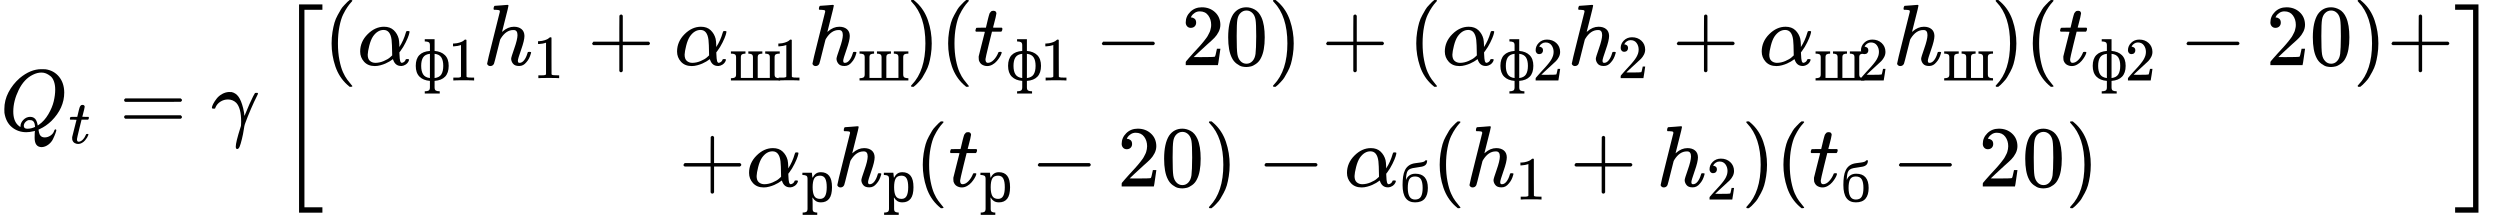
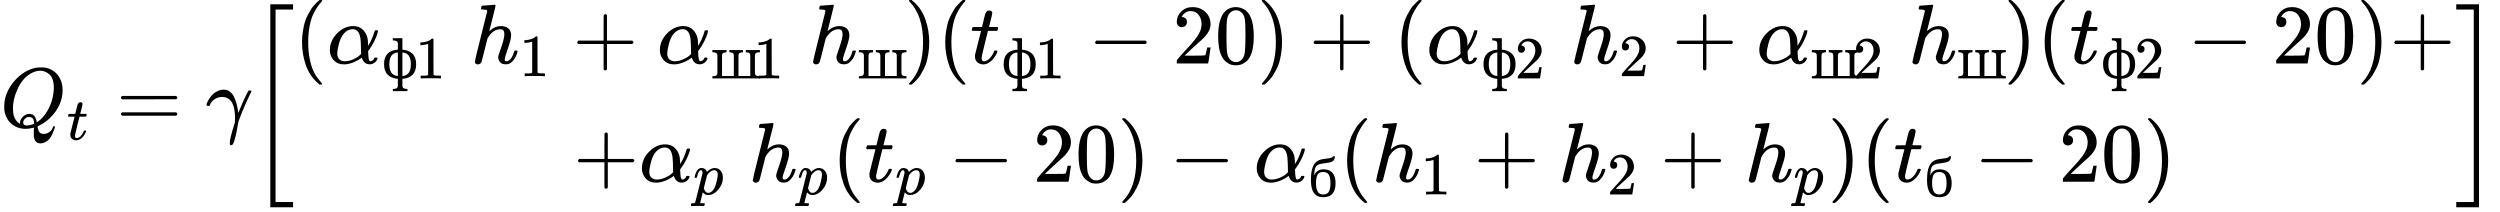
- <svg xmlns="http://www.w3.org/2000/svg" xmlns:xlink="http://www.w3.org/1999/xlink" width="521.232" height="45.28" viewBox="0 -1500.8 28797.9 2501.7">
+ <svg xmlns="http://www.w3.org/2000/svg" xmlns:xlink="http://www.w3.org/1999/xlink" width="534.8" height="45.28" viewBox="0 -1500.8 29547.9 2501.7">
  <defs>
-     <path id="i" d="m213 578-13-5q-14-5-40-10t-58-7H83v46h19q47 2 87 15t56 24 28 22q2 3 12 3 9 0 17-6V361l1-300q7-7 12-9t24-4 62-2h26V0h-11q-21 3-159 3-136 0-157-3H88v46h64q16 0 25 1t16 3 8 2 6 5 6 4v517z" />
+     <path id="j" d="M137 683q1 0 72 5t73 6q12 0 12-9 0-11-36-151-38-148-38-151 0-2 7 5 61 54 130 54 54 0 87-27t34-79q0-51-38-158T402 50q1-14 5-19t15-5q28 0 52 30t39 82q3 11 6 13t16 2q20 0 20-8 0-1-4-15-16-59-51-97-34-43-81-43h-5q-47 0-68 27t-21 57q0 16 36 118t37 153q0 59-44 59h-5q-83 0-144-98l-7-13-34-135Q132 28 127 16q-13-27-44-27-14 0-24 9T48 16q0 14 73 304l74 296q0 13-7 16t-39 5h-21q-6 6-6 8t2 19q5 19 13 19z" />
    <path id="a" d="M399-80q0 33 1 50t2 19v4l-15-4q-46-11-84-11-95 0-165 57T51 201q-1 8-1 43 0 102 48 194t129 163q124 103 249 103 38 0 48-1 97-14 156-86t60-182q0-180-148-328-63-60-131-91l-17-8V3q0-1 5-27t21-42 46-16q35 0 67 22t42 57q6 14 13 14 9 0 11-9 0-8-10-36t-28-66-54-65-76-29q-82 0-82 107v7zm237 548q0 55-15 96t-41 61-50 30-53 10q-48 0-98-25-102-49-164-176t-62-248q0-106 54-157 24-21 29-21v8q0 40 33 74t78 35q25 0 43-11t27-30 12-32 6-27l13 9q64 44 109 121t62 149 17 134zM314 18q48 0 90 21l-1 10q-4 55-37 66-12 2-19 2h-6q-3 0-4 1-20 0-41-20t-22-46q0-34 40-34z" />
    <path id="c" d="M56 347q0 13 14 20h637q15-8 15-20 0-11-14-19l-318-1H72q-16 5-16 20zm0-194q0 15 16 20h636q14-10 14-20 0-13-15-20H70q-14 7-14 20z" />
    <path id="d" d="M31 249q-20 0-20 9 0 17 15 46t40 61 63 53 77 23q27 0 33-1 48-11 79-54t53-131q14-60 14-85 0-4 1-4l12 27q20 51 45 107t43 91 22 39q2 1 16 1h13q6-6 6-9 0-4-21-44t-59-127-72-180q-6-16-13-65t-21-106q-16-65-27-90t-27-26q-17 0-17 28 0 50 54 220l6 19 1 18q1 10 1 31 0 157-57 217-40 38-95 38-48 0-88-26t-57-69q-2-9-4-9-2-2-16-2z" />
-     <path id="f" d="M247-949v2399h269v-62H309V-887h207v-62H247z" />
-     <path id="g" d="M94 250q0 69 10 131t23 107 37 88 38 67 42 52 33 34 25 21h17q14 0 14-9 0-3-17-21t-41-53-49-86-42-138-17-193 17-192 41-139 49-86 42-53 17-21q0-9-15-9h-16l-28 24q-94 85-137 212T94 250z" />
-     <path id="h" d="M34 156q0 114 86 200t189 86q70 0 112-40t57-98q6-29 7-67v-29q49 74 75 166 4 14 6 16t16 3q21 0 21-8 0-9-9-39t-36-85-61-100l-11-14 1-24q2-56 8-76t19-21q14 2 26 11t17 23q2 7 5 8t15 2q20 0 20-8 0-6-6-19-12-24-35-38t-44-15h-7q-67 0-91 72l-3 7-11-8q-10-8-30-20t-45-23-58-20-64-9q-79 0-124 50T34 156zM208 26q49 0 98 21t73 43l24 22q-2 143-7 178-14 115-92 115-69 0-121-73-27-40-44-108t-18-104q0-49 25-71t62-23z" />
+     <path id="e" d="M247-949v2399h269v-62H309V-887h207v-62H247z" />
+     <path id="f" d="M94 250q0 69 10 131t23 107 37 88 38 67 42 52 33 34 25 21h17q14 0 14-9 0-3-17-21t-41-53-49-86-42-138-17-193 17-192 41-139 49-86 42-53 17-21q0-9-15-9h-16l-28 24q-94 85-137 212T94 250z" />
+     <path id="g" d="M34 156q0 114 86 200t189 86q70 0 112-40t57-98q6-29 7-67v-29q49 74 75 166 4 14 6 16t16 3q21 0 21-8 0-9-9-39t-36-85-61-100l-11-14 1-24q2-56 8-76t19-21q14 2 26 11t17 23q2 7 5 8t15 2q20 0 20-8 0-6-6-19-12-24-35-38t-44-15h-7q-67 0-91 72l-3 7-11-8q-10-8-30-20t-45-23-58-20-64-9q-79 0-124 50T34 156zM208 26q49 0 98 21t73 43l24 22q-2 143-7 178-14 115-92 115-69 0-121-73-27-40-44-108t-18-104q0-49 25-71t62-23z" />
+     <path id="h" d="m213 578-13-5q-14-5-40-10t-58-7H83v46h19q47 2 87 15t56 24 28 22q2 3 12 3 9 0 17-6V361l1-300q7-7 12-9t24-4 62-2h26V0h-11q-21 3-159 3-136 0-157-3H88v46h64q16 0 25 1t16 3 8 2 6 5 6 4v517z" />
    <path id="b" d="M26 385q-7 7-7 10 0 4 3 16t5 14q2 5 9 5t51 1h53l19 80q3 11 7 29t7 26 6 20 8 17 10 12 14 9 18 2q18-1 25-11t7-19q0-7-9-47t-20-79l-10-37q0-2 50-2h51q7-7 7-11 0-22-13-35H210l-36-145Q135 80 135 68q0-42 27-42 35 0 68 34t53 84q2 6 5 7t15 2h4q15 0 15-8 0-3-3-12-5-16-18-38t-34-47-51-42-61-17q-30 0-57 15T59 56q-2 8-2 27v18l35 140q35 141 36 142 0 2-51 2H26z" />
-     <path id="j" d="M137 683q1 0 72 5t73 6q12 0 12-9 0-11-36-151-38-148-38-151 0-2 7 5 61 54 130 54 54 0 87-27t34-79q0-51-38-158T402 50q1-14 5-19t15-5q28 0 52 30t39 82q3 11 6 13t16 2q20 0 20-8 0-1-4-15-16-59-51-97-34-43-81-43h-5q-47 0-68 27t-21 57q0 16 36 118t37 153q0 59-44 59h-5q-83 0-144-98l-7-13-34-135Q132 28 127 16q-13-27-44-27-14 0-24 9T48 16q0 14 73 304l74 296q0 13-7 16t-39 5h-21q-6 6-6 8t2 19q5 19 13 19z" />
    <path id="k" d="M56 237v13l14 20h299v150l1 150q10 13 19 13 13 0 20-15V270h298q15-8 15-20t-15-20H409V-68q-8-14-18-14h-4q-12 0-18 14v298H70q-14 7-14 20z" />
    <path id="l" d="m60 749 4 1h22l28-24q94-85 137-212t43-264q0-68-10-131T261 12t-37-88-38-67-41-51-32-33-23-19l-4-4H63q-3 0-5 3t-3 9q1 1 11 13Q221-64 221 250T66 725q-10 12-11 13 0 8 5 11z" />
    <path id="m" d="M84 237v13l14 20h581q15-8 15-20t-15-20H98q-14 7-14 20z" />
    <path id="n" d="M109 429q-27 0-43 18t-16 44q0 71 53 123t132 52q91 0 152-56t62-145q0-43-20-82t-48-68-80-74q-36-31-100-92l-59-56 76-1q157 0 167 5 7 2 24 89v3h40v-3q-1-3-13-91T421 3V0H50v31q0 7 6 15t30 35q29 32 50 56 9 10 34 37t34 37 29 33 28 34 23 30 21 32 15 29 13 32 7 30 3 33q0 63-34 109t-97 46q-33 0-58-17t-35-33-10-19q0-1 5-1 18 0 37-14t19-46q0-25-16-42t-45-18z" />
    <path id="o" d="M96 585q56 81 153 81 48 0 96-26t78-92q37-83 37-228 0-155-43-237-20-42-55-67t-61-31-51-7q-26 0-52 6t-61 32-55 67q-43 82-43 237 0 174 57 265zm225 12q-30 32-71 32-42 0-72-32-25-26-33-72t-8-192q0-158 8-208t36-79q28-30 69-30 40 0 68 30 29 30 36 84t8 203q0 145-8 191t-33 73z" />
-     <path id="p" d="M11 1388v62h269V-949H11v62h207v2275H11z" />
+     <path id="p" d="M23 287q1 3 2 8t5 22 10 31 15 33 20 30 26 22 33 9q75 0 96-64l10 9q62 55 118 55 65 0 102-47t37-114q0-108-76-199T249-10q-22 0-39 6-11 5-23 15t-19 17l-7 8q-1-1-22-87t-21-87q0-6 8-7t37-3h25q6-7 6-9t-3-18q-3-12-6-15t-13-4h-11q-9 0-34 1t-62 1q-70 0-89-2h-8q-7 7-7 11 2 27 13 35h20q34 1 39 12 3 6 61 239t61 247q1 5 1 14 0 41-25 41-22 0-37-28t-23-61-12-36q-2-2-16-2H29q-6 6-6 9zm155-185q22-76 74-76 30 0 58 23t46 58q18 34 36 108t19 110v6q0 74-61 74-11 0-22-3t-22-9-20-13-17-15-15-15-11-14-8-10l-3-4q0-1-3-14t-11-44-14-52q-26-106-26-110z" />
+     <path id="q" d="M11 1388v62h269V-949H11v62h207v2275H11z" />
  </defs>
  <g data-mml-node="math" stroke="currentColor" fill="currentColor" stroke-width="0">
    <g data-mml-node="msub">
      <use xlink:href="#a" data-mml-node="mi" transform="scale(1 -1)" />
      <g data-mml-node="TeXAtom">
        <use xlink:href="#b" data-mml-node="mi" transform="matrix(.707 0 0 -.707 791 150)" />
      </g>
    </g>
    <use xlink:href="#c" data-mml-node="mo" transform="matrix(1 0 0 -1 1374 0)" />
    <use xlink:href="#d" data-mml-node="mi" transform="matrix(1 0 0 -1 2429.8 0)" />
-     <use xlink:href="#e" data-mml-node="mtext" transform="matrix(1 0 0 -1 2947.8 0)" />
    <g data-mml-node="mrow">
-       <use xlink:href="#f" data-mml-node="mo" transform="matrix(1 0 0 -1 3197.8 0)" />
+       <use xlink:href="#e" data-mml-node="mo" transform="matrix(1 0 0 -1 2947.8 0)" />
      <g data-mml-node="mtable">
        <g data-mml-node="mtr">
          <g data-mml-node="mtd">
-             <use xlink:href="#g" data-mml-node="mo" transform="matrix(1 0 0 -1 3725.8 -750.8)" />
-             <g data-mml-node="msub">
-               <use xlink:href="#h" data-mml-node="mi" transform="matrix(1 0 0 -1 4114.8 -750.8)" />
-               <g data-mml-node="TeXAtom">
-                 <text data-variant="normal" transform="matrix(.707 0 0 .707 4754.8 -574.1)" font-size="884" font-family="serif" data-mml-node="mo">ф</text>
-                 <use xlink:href="#i" data-mml-node="mn" transform="matrix(.707 0 0 -.707 5159.628 -574.1)" />
-               </g>
-             </g>
+             <use xlink:href="#f" data-mml-node="mo" transform="matrix(1 0 0 -1 3475.8 -750.8)" />
+             <g data-mml-node="msub">
+               <use xlink:href="#g" data-mml-node="mi" transform="matrix(1 0 0 -1 3864.8 -750.8)" />
+               <g data-mml-node="TeXAtom">
+                 <text data-variant="normal" transform="matrix(.707 0 0 .707 4504.8 -574.1)" font-size="884" font-family="serif" data-mml-node="mo">ф</text>
+                 <use xlink:href="#h" data-mml-node="mn" transform="matrix(.707 0 0 -.707 4909.628 -574.1)" />
+               </g>
+             </g>
+             <use xlink:href="#i" data-mml-node="mtext" transform="matrix(1 0 0 -1 5313.2 -750.8)" />
            <g data-mml-node="msub">
              <use xlink:href="#j" data-mml-node="mi" transform="matrix(1 0 0 -1 5563.2 -750.8)" />
              <g data-mml-node="TeXAtom">
-                 <use xlink:href="#i" data-mml-node="mn" transform="matrix(.707 0 0 -.707 6139.2 -600.8)" />
+                 <use xlink:href="#h" data-mml-node="mn" transform="matrix(.707 0 0 -.707 6139.2 -600.8)" />
              </g>
            </g>
            <use xlink:href="#k" data-mml-node="mo" transform="matrix(1 0 0 -1 6765 -750.8)" />
            <g data-mml-node="msub">
-               <use xlink:href="#h" data-mml-node="mi" transform="matrix(1 0 0 -1 7765.2 -750.8)" />
+               <use xlink:href="#g" data-mml-node="mi" transform="matrix(1 0 0 -1 7765.2 -750.8)" />
              <g data-mml-node="TeXAtom">
                <text data-variant="normal" transform="matrix(.707 0 0 .707 8405.2 -574.1)" font-size="884" font-family="serif" data-mml-node="mo">ш</text>
-                 <use xlink:href="#i" data-mml-node="mn" transform="matrix(.707 0 0 -.707 8907.1 -574.1)" />
-               </g>
-             </g>
-             <g data-mml-node="msub">
-               <use xlink:href="#j" data-mml-node="mi" transform="matrix(1 0 0 -1 9310.8 -750.8)" />
-               <g data-mml-node="TeXAtom">
-                 <text data-variant="normal" transform="matrix(.707 0 0 .707 9886.8 -574.1)" font-size="884" font-family="serif" data-mml-node="mo">ш</text>
-               </g>
-             </g>
-             <use xlink:href="#l" data-mml-node="mo" transform="matrix(1 0 0 -1 10438.8 -750.8)" />
-             <use xlink:href="#g" data-mml-node="mo" transform="matrix(1 0 0 -1 10827.8 -750.8)" />
-             <g data-mml-node="msub">
-               <use xlink:href="#b" data-mml-node="mi" transform="matrix(1 0 0 -1 11216.8 -750.8)" />
-               <g data-mml-node="TeXAtom">
-                 <text data-variant="normal" transform="matrix(.707 0 0 .707 11577.8 -574.1)" font-size="884" font-family="serif" data-mml-node="mo">ф</text>
-                 <use xlink:href="#i" data-mml-node="mn" transform="matrix(.707 0 0 -.707 11982.628 -574.1)" />
-               </g>
-             </g>
-             <use xlink:href="#m" data-mml-node="mo" transform="matrix(1 0 0 -1 12608.4 -750.8)" />
-             <g data-mml-node="mn" transform="matrix(1 0 0 -1 13608.6 -750.8)">
-               <use xlink:href="#n" />
-               <use xlink:href="#o" transform="translate(500)" />
-             </g>
-             <use xlink:href="#l" data-mml-node="mo" transform="matrix(1 0 0 -1 14608.6 -750.8)" />
-             <use xlink:href="#k" data-mml-node="mo" transform="matrix(1 0 0 -1 15219.8 -750.8)" />
-             <use xlink:href="#g" data-mml-node="mo" transform="matrix(1 0 0 -1 16220.1 -750.8)" />
-             <g data-mml-node="msub">
-               <use xlink:href="#h" data-mml-node="mi" transform="matrix(1 0 0 -1 16609.1 -750.8)" />
-               <g data-mml-node="TeXAtom">
-                 <text data-variant="normal" transform="matrix(.707 0 0 .707 17249.1 -574.1)" font-size="884" font-family="serif" data-mml-node="mo">ф</text>
-                 <use xlink:href="#n" data-mml-node="mn" transform="matrix(.707 0 0 -.707 17653.928 -574.1)" />
-               </g>
-             </g>
-             <g data-mml-node="msub">
-               <use xlink:href="#j" data-mml-node="mi" transform="matrix(1 0 0 -1 18057.5 -750.8)" />
-               <g data-mml-node="TeXAtom">
-                 <use xlink:href="#n" data-mml-node="mn" transform="matrix(.707 0 0 -.707 18633.5 -600.8)" />
-               </g>
-             </g>
-             <use xlink:href="#k" data-mml-node="mo" transform="matrix(1 0 0 -1 19259.2 -750.8)" />
-             <g data-mml-node="msub">
-               <use xlink:href="#h" data-mml-node="mi" transform="matrix(1 0 0 -1 20259.5 -750.8)" />
-               <g data-mml-node="TeXAtom">
-                 <text data-variant="normal" transform="matrix(.707 0 0 .707 20899.5 -574.1)" font-size="884" font-family="serif" data-mml-node="mo">ш</text>
-                 <use xlink:href="#n" data-mml-node="mn" transform="matrix(.707 0 0 -.707 21401.4 -574.1)" />
-               </g>
-             </g>
-             <g data-mml-node="msub">
-               <use xlink:href="#j" data-mml-node="mi" transform="matrix(1 0 0 -1 21805 -750.8)" />
-               <g data-mml-node="TeXAtom">
-                 <text data-variant="normal" transform="matrix(.707 0 0 .707 22381 -574.1)" font-size="884" font-family="serif" data-mml-node="mo">ш</text>
-               </g>
-             </g>
-             <use xlink:href="#l" data-mml-node="mo" transform="matrix(1 0 0 -1 22933 -750.8)" />
-             <use xlink:href="#g" data-mml-node="mo" transform="matrix(1 0 0 -1 23322 -750.8)" />
-             <g data-mml-node="msub">
-               <use xlink:href="#b" data-mml-node="mi" transform="matrix(1 0 0 -1 23711 -750.8)" />
-               <g data-mml-node="TeXAtom">
-                 <text data-variant="normal" transform="matrix(.707 0 0 .707 24072 -574.1)" font-size="884" font-family="serif" data-mml-node="mo">ф</text>
-                 <use xlink:href="#n" data-mml-node="mn" transform="matrix(.707 0 0 -.707 24476.828 -574.1)" />
-               </g>
-             </g>
-             <use xlink:href="#m" data-mml-node="mo" transform="matrix(1 0 0 -1 25102.6 -750.8)" />
-             <g data-mml-node="mn" transform="matrix(1 0 0 -1 26102.9 -750.8)">
-               <use xlink:href="#n" />
-               <use xlink:href="#o" transform="translate(500)" />
-             </g>
-             <use xlink:href="#l" data-mml-node="mo" transform="matrix(1 0 0 -1 27102.9 -750.8)" />
-             <use xlink:href="#k" data-mml-node="mo" transform="matrix(1 0 0 -1 27491.9 -750.8)" />
+                 <use xlink:href="#h" data-mml-node="mn" transform="matrix(.707 0 0 -.707 8907.1 -574.1)" />
+               </g>
+             </g>
+             <use xlink:href="#i" data-mml-node="mtext" transform="matrix(1 0 0 -1 9310.8 -750.8)" />
+             <g data-mml-node="msub">
+               <use xlink:href="#j" data-mml-node="mi" transform="matrix(1 0 0 -1 9560.8 -750.8)" />
+               <g data-mml-node="TeXAtom">
+                 <text data-variant="normal" transform="matrix(.707 0 0 .707 10136.8 -574.1)" font-size="884" font-family="serif" data-mml-node="mo">ш</text>
+               </g>
+             </g>
+             <use xlink:href="#l" data-mml-node="mo" transform="matrix(1 0 0 -1 10688.8 -750.8)" />
+             <use xlink:href="#f" data-mml-node="mo" transform="matrix(1 0 0 -1 11077.8 -750.8)" />
+             <g data-mml-node="msub">
+               <use xlink:href="#b" data-mml-node="mi" transform="matrix(1 0 0 -1 11466.8 -750.8)" />
+               <g data-mml-node="TeXAtom">
+                 <text data-variant="normal" transform="matrix(.707 0 0 .707 11827.8 -574.1)" font-size="884" font-family="serif" data-mml-node="mo">ф</text>
+                 <use xlink:href="#h" data-mml-node="mn" transform="matrix(.707 0 0 -.707 12232.628 -574.1)" />
+               </g>
+             </g>
+             <use xlink:href="#m" data-mml-node="mo" transform="matrix(1 0 0 -1 12858.4 -750.8)" />
+             <g data-mml-node="mn" transform="matrix(1 0 0 -1 13858.6 -750.8)">
+               <use xlink:href="#n" />
+               <use xlink:href="#o" transform="translate(500)" />
+             </g>
+             <use xlink:href="#l" data-mml-node="mo" transform="matrix(1 0 0 -1 14858.6 -750.8)" />
+             <use xlink:href="#k" data-mml-node="mo" transform="matrix(1 0 0 -1 15469.8 -750.8)" />
+             <use xlink:href="#f" data-mml-node="mo" transform="matrix(1 0 0 -1 16470.1 -750.8)" />
+             <g data-mml-node="msub">
+               <use xlink:href="#g" data-mml-node="mi" transform="matrix(1 0 0 -1 16859.1 -750.8)" />
+               <g data-mml-node="TeXAtom">
+                 <text data-variant="normal" transform="matrix(.707 0 0 .707 17499.1 -574.1)" font-size="884" font-family="serif" data-mml-node="mo">ф</text>
+                 <use xlink:href="#n" data-mml-node="mn" transform="matrix(.707 0 0 -.707 17903.928 -574.1)" />
+               </g>
+             </g>
+             <use xlink:href="#i" data-mml-node="mtext" transform="matrix(1 0 0 -1 18307.5 -750.8)" />
+             <g data-mml-node="msub">
+               <use xlink:href="#j" data-mml-node="mi" transform="matrix(1 0 0 -1 18557.5 -750.8)" />
+               <g data-mml-node="TeXAtom">
+                 <use xlink:href="#n" data-mml-node="mn" transform="matrix(.707 0 0 -.707 19133.5 -600.8)" />
+               </g>
+             </g>
+             <use xlink:href="#k" data-mml-node="mo" transform="matrix(1 0 0 -1 19759.2 -750.8)" />
+             <g data-mml-node="msub">
+               <use xlink:href="#g" data-mml-node="mi" transform="matrix(1 0 0 -1 20759.5 -750.8)" />
+               <g data-mml-node="TeXAtom">
+                 <text data-variant="normal" transform="matrix(.707 0 0 .707 21399.5 -574.1)" font-size="884" font-family="serif" data-mml-node="mo">ш</text>
+                 <use xlink:href="#n" data-mml-node="mn" transform="matrix(.707 0 0 -.707 21901.4 -574.1)" />
+               </g>
+             </g>
+             <use xlink:href="#i" data-mml-node="mtext" transform="matrix(1 0 0 -1 22305 -750.8)" />
+             <g data-mml-node="msub">
+               <use xlink:href="#j" data-mml-node="mi" transform="matrix(1 0 0 -1 22555 -750.8)" />
+               <g data-mml-node="TeXAtom">
+                 <text data-variant="normal" transform="matrix(.707 0 0 .707 23131 -574.1)" font-size="884" font-family="serif" data-mml-node="mo">ш</text>
+               </g>
+             </g>
+             <use xlink:href="#l" data-mml-node="mo" transform="matrix(1 0 0 -1 23683 -750.8)" />
+             <use xlink:href="#f" data-mml-node="mo" transform="matrix(1 0 0 -1 24072 -750.8)" />
+             <g data-mml-node="msub">
+               <use xlink:href="#b" data-mml-node="mi" transform="matrix(1 0 0 -1 24461 -750.8)" />
+               <g data-mml-node="TeXAtom">
+                 <text data-variant="normal" transform="matrix(.707 0 0 .707 24822 -574.1)" font-size="884" font-family="serif" data-mml-node="mo">ф</text>
+                 <use xlink:href="#n" data-mml-node="mn" transform="matrix(.707 0 0 -.707 25226.828 -574.1)" />
+               </g>
+             </g>
+             <use xlink:href="#m" data-mml-node="mo" transform="matrix(1 0 0 -1 25852.6 -750.8)" />
+             <g data-mml-node="mn" transform="matrix(1 0 0 -1 26852.9 -750.8)">
+               <use xlink:href="#n" />
+               <use xlink:href="#o" transform="translate(500)" />
+             </g>
+             <use xlink:href="#l" data-mml-node="mo" transform="matrix(1 0 0 -1 27852.9 -750.8)" />
+             <use xlink:href="#k" data-mml-node="mo" transform="matrix(1 0 0 -1 28241.9 -750.8)" />
          </g>
        </g>
        <g data-mml-node="mtr">
          <g data-mml-node="mtd">
-             <use xlink:href="#k" data-mml-node="mo" transform="matrix(1 0 0 -1 7816.6 647.3)" />
-             <g data-mml-node="msub">
-               <use xlink:href="#h" data-mml-node="mi" transform="matrix(1 0 0 -1 8594.6 647.3)" />
-               <g data-mml-node="TeXAtom">
-                 <text data-variant="normal" transform="matrix(.707 0 0 .707 9234.6 824)" font-size="884" font-family="serif" data-mml-node="mo">р</text>
-               </g>
-             </g>
-             <g data-mml-node="msub">
-               <use xlink:href="#j" data-mml-node="mi" transform="matrix(1 0 0 -1 9597.1 647.3)" />
-               <g data-mml-node="TeXAtom">
-                 <text data-variant="normal" transform="matrix(.707 0 0 .707 10173.1 824)" font-size="884" font-family="serif" data-mml-node="mo">р</text>
-               </g>
-             </g>
-             <use xlink:href="#g" data-mml-node="mo" transform="matrix(1 0 0 -1 10535.7 647.3)" />
-             <g data-mml-node="msub">
-               <use xlink:href="#b" data-mml-node="mi" transform="matrix(1 0 0 -1 10924.7 647.3)" />
-               <g data-mml-node="TeXAtom">
-                 <text data-variant="normal" transform="matrix(.707 0 0 .707 11285.7 824)" font-size="884" font-family="serif" data-mml-node="mo">р</text>
-               </g>
-             </g>
-             <use xlink:href="#m" data-mml-node="mo" transform="matrix(1 0 0 -1 11870.4 647.3)" />
-             <g data-mml-node="mn" transform="matrix(1 0 0 -1 12870.7 647.3)">
-               <use xlink:href="#n" />
-               <use xlink:href="#o" transform="translate(500)" />
-             </g>
-             <use xlink:href="#l" data-mml-node="mo" transform="matrix(1 0 0 -1 13870.7 647.3)" />
-             <use xlink:href="#m" data-mml-node="mo" transform="matrix(1 0 0 -1 14481.9 647.3)" />
-             <g data-mml-node="msub">
-               <use xlink:href="#h" data-mml-node="mi" transform="matrix(1 0 0 -1 15482.1 647.3)" />
-               <g data-mml-node="TeXAtom">
-                 <text data-variant="normal" transform="matrix(.707 0 0 .707 16122.1 824)" font-size="884" font-family="serif" data-mml-node="mo">б</text>
-               </g>
-             </g>
-             <use xlink:href="#g" data-mml-node="mo" transform="matrix(1 0 0 -1 16490.1 647.3)" />
-             <g data-mml-node="msub">
-               <use xlink:href="#j" data-mml-node="mi" transform="matrix(1 0 0 -1 16879.1 647.3)" />
-               <g data-mml-node="TeXAtom">
-                 <use xlink:href="#i" data-mml-node="mn" transform="matrix(.707 0 0 -.707 17455.1 797.3)" />
-               </g>
-             </g>
-             <use xlink:href="#k" data-mml-node="mo" transform="matrix(1 0 0 -1 18080.9 647.3)" />
-             <g data-mml-node="msub">
-               <use xlink:href="#j" data-mml-node="mi" transform="matrix(1 0 0 -1 19081.1 647.3)" />
-               <g data-mml-node="TeXAtom">
-                 <use xlink:href="#n" data-mml-node="mn" transform="matrix(.707 0 0 -.707 19657.1 797.3)" />
-               </g>
-             </g>
-             <use xlink:href="#l" data-mml-node="mo" transform="matrix(1 0 0 -1 20060.6 647.3)" />
-             <use xlink:href="#g" data-mml-node="mo" transform="matrix(1 0 0 -1 20449.6 647.3)" />
-             <g data-mml-node="msub">
-               <use xlink:href="#b" data-mml-node="mi" transform="matrix(1 0 0 -1 20838.6 647.3)" />
-               <g data-mml-node="TeXAtom">
-                 <text data-variant="normal" transform="matrix(.707 0 0 .707 21199.6 824)" font-size="884" font-family="serif" data-mml-node="mo">б</text>
-               </g>
-             </g>
-             <use xlink:href="#m" data-mml-node="mo" transform="matrix(1 0 0 -1 21789.8 647.3)" />
-             <g data-mml-node="mn" transform="matrix(1 0 0 -1 22790.1 647.3)">
-               <use xlink:href="#n" />
-               <use xlink:href="#o" transform="translate(500)" />
-             </g>
-             <use xlink:href="#l" data-mml-node="mo" transform="matrix(1 0 0 -1 23790.1 647.3)" />
+             <use xlink:href="#k" data-mml-node="mo" transform="matrix(1 0 0 -1 6774.8 647.3)" />
+             <g data-mml-node="msub">
+               <use xlink:href="#g" data-mml-node="mi" transform="matrix(1 0 0 -1 7552.8 647.3)" />
+               <g data-mml-node="TeXAtom">
+                 <use xlink:href="#p" data-mml-node="mi" transform="matrix(.707 0 0 -.707 8192.8 797.3)" />
+               </g>
+             </g>
+             <use xlink:href="#i" data-mml-node="mtext" transform="matrix(1 0 0 -1 8598.5 647.3)" />
+             <g data-mml-node="msub">
+               <use xlink:href="#j" data-mml-node="mi" transform="matrix(1 0 0 -1 8848.5 647.3)" />
+               <g data-mml-node="TeXAtom">
+                 <use xlink:href="#p" data-mml-node="mi" transform="matrix(.707 0 0 -.707 9424.5 797.3)" />
+               </g>
+             </g>
+             <use xlink:href="#f" data-mml-node="mo" transform="matrix(1 0 0 -1 9830.1 647.3)" />
+             <g data-mml-node="msub">
+               <use xlink:href="#b" data-mml-node="mi" transform="matrix(1 0 0 -1 10219.1 647.3)" />
+               <g data-mml-node="TeXAtom">
+                 <use xlink:href="#p" data-mml-node="mi" transform="matrix(.707 0 0 -.707 10580.1 797.3)" />
+               </g>
+             </g>
+             <use xlink:href="#m" data-mml-node="mo" transform="matrix(1 0 0 -1 11208 647.3)" />
+             <g data-mml-node="mn" transform="matrix(1 0 0 -1 12208.3 647.3)">
+               <use xlink:href="#n" />
+               <use xlink:href="#o" transform="translate(500)" />
+             </g>
+             <use xlink:href="#l" data-mml-node="mo" transform="matrix(1 0 0 -1 13208.3 647.3)" />
+             <use xlink:href="#m" data-mml-node="mo" transform="matrix(1 0 0 -1 13819.5 647.3)" />
+             <g data-mml-node="msub">
+               <use xlink:href="#g" data-mml-node="mi" transform="matrix(1 0 0 -1 14819.7 647.3)" />
+               <g data-mml-node="TeXAtom">
+                 <text data-variant="normal" transform="matrix(.707 0 0 .707 15459.7 824)" font-size="884" font-family="serif" data-mml-node="mo">б</text>
+               </g>
+             </g>
+             <use xlink:href="#f" data-mml-node="mo" transform="matrix(1 0 0 -1 15827.7 647.3)" />
+             <g data-mml-node="msub">
+               <use xlink:href="#j" data-mml-node="mi" transform="matrix(1 0 0 -1 16216.7 647.3)" />
+               <g data-mml-node="TeXAtom">
+                 <use xlink:href="#h" data-mml-node="mn" transform="matrix(.707 0 0 -.707 16792.7 797.3)" />
+               </g>
+             </g>
+             <use xlink:href="#k" data-mml-node="mo" transform="matrix(1 0 0 -1 17418.5 647.3)" />
+             <g data-mml-node="msub">
+               <use xlink:href="#j" data-mml-node="mi" transform="matrix(1 0 0 -1 18418.7 647.3)" />
+               <g data-mml-node="TeXAtom">
+                 <use xlink:href="#n" data-mml-node="mn" transform="matrix(.707 0 0 -.707 18994.7 797.3)" />
+               </g>
+             </g>
+             <use xlink:href="#k" data-mml-node="mo" transform="matrix(1 0 0 -1 19620.5 647.3)" />
+             <g data-mml-node="msub">
+               <use xlink:href="#j" data-mml-node="mi" transform="matrix(1 0 0 -1 20620.7 647.3)" />
+               <g data-mml-node="TeXAtom">
+                 <use xlink:href="#p" data-mml-node="mi" transform="matrix(.707 0 0 -.707 21196.7 797.3)" />
+               </g>
+             </g>
+             <use xlink:href="#l" data-mml-node="mo" transform="matrix(1 0 0 -1 21602.4 647.3)" />
+             <use xlink:href="#f" data-mml-node="mo" transform="matrix(1 0 0 -1 21991.4 647.3)" />
+             <g data-mml-node="msub">
+               <use xlink:href="#b" data-mml-node="mi" transform="matrix(1 0 0 -1 22380.4 647.3)" />
+               <g data-mml-node="TeXAtom">
+                 <text data-variant="normal" transform="matrix(.707 0 0 .707 22741.4 824)" font-size="884" font-family="serif" data-mml-node="mo">б</text>
+               </g>
+             </g>
+             <use xlink:href="#m" data-mml-node="mo" transform="matrix(1 0 0 -1 23331.5 647.3)" />
+             <g data-mml-node="mn" transform="matrix(1 0 0 -1 24331.8 647.3)">
+               <use xlink:href="#n" />
+               <use xlink:href="#o" transform="translate(500)" />
+             </g>
+             <use xlink:href="#l" data-mml-node="mo" transform="matrix(1 0 0 -1 25331.8 647.3)" />
          </g>
        </g>
      </g>
-       <use xlink:href="#p" data-mml-node="mo" transform="matrix(1 0 0 -1 28269.9 0)" />
+       <use xlink:href="#q" data-mml-node="mo" transform="matrix(1 0 0 -1 29019.9 0)" />
    </g>
  </g>
</svg>
